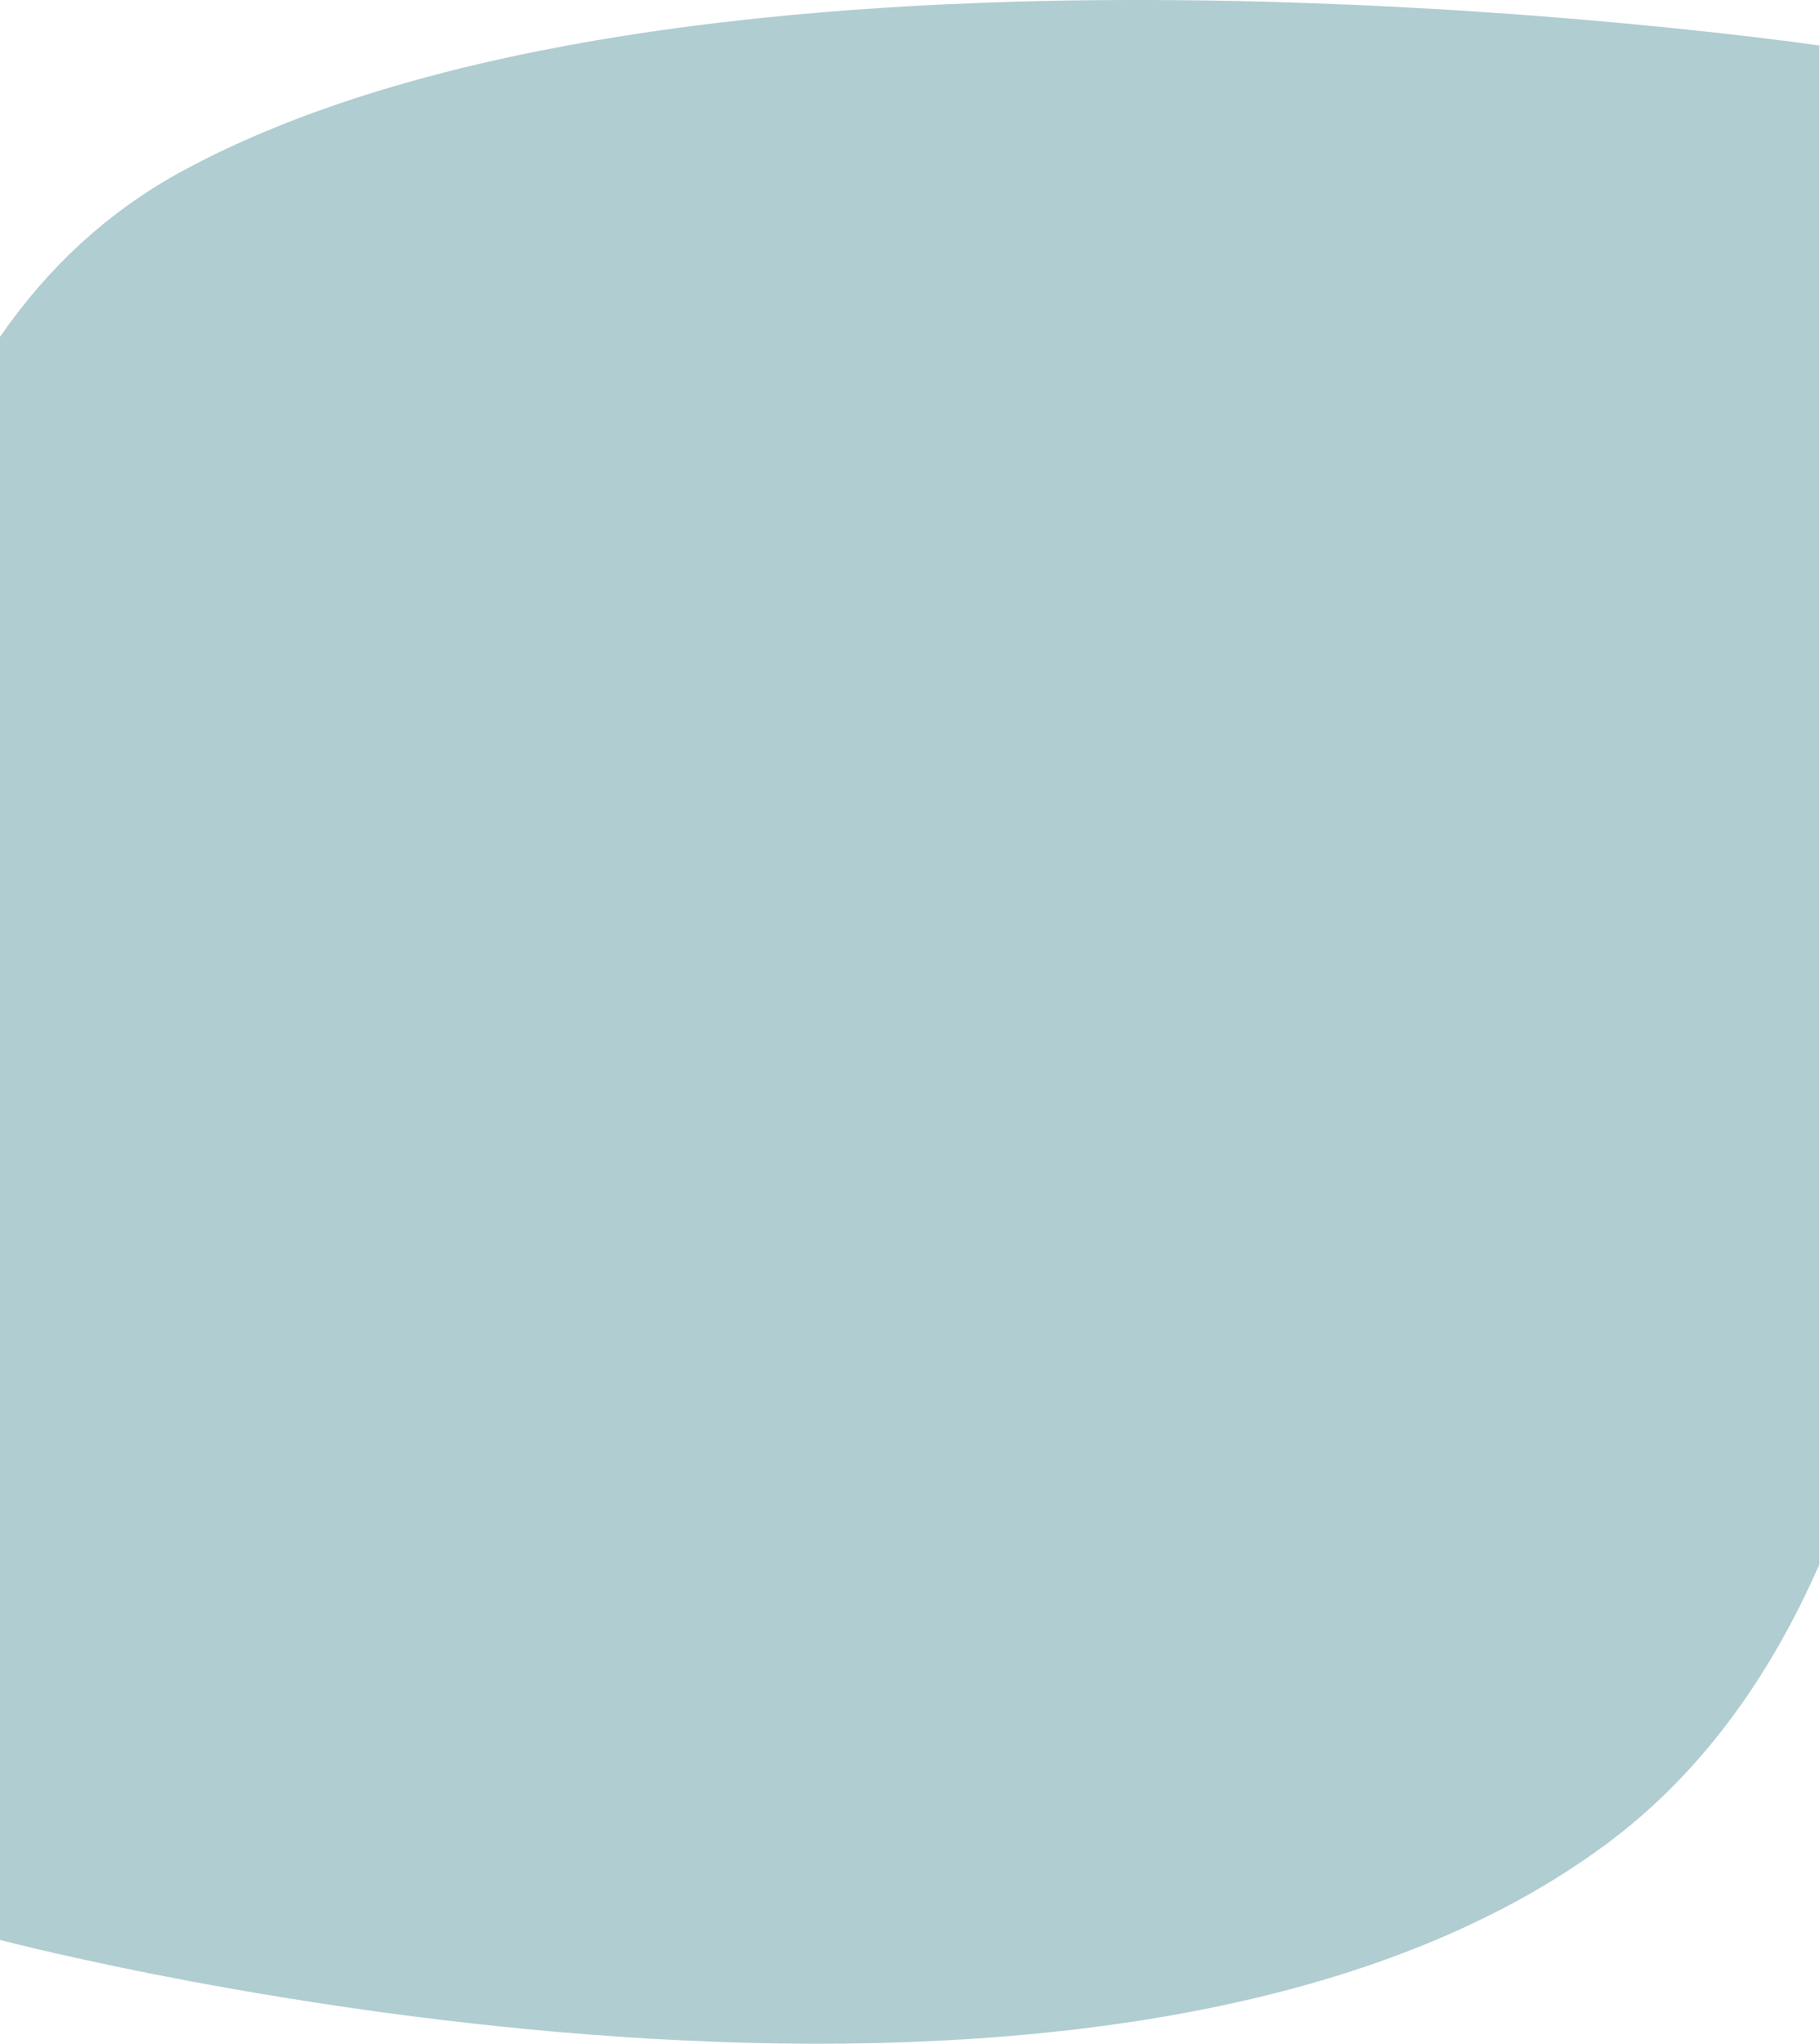
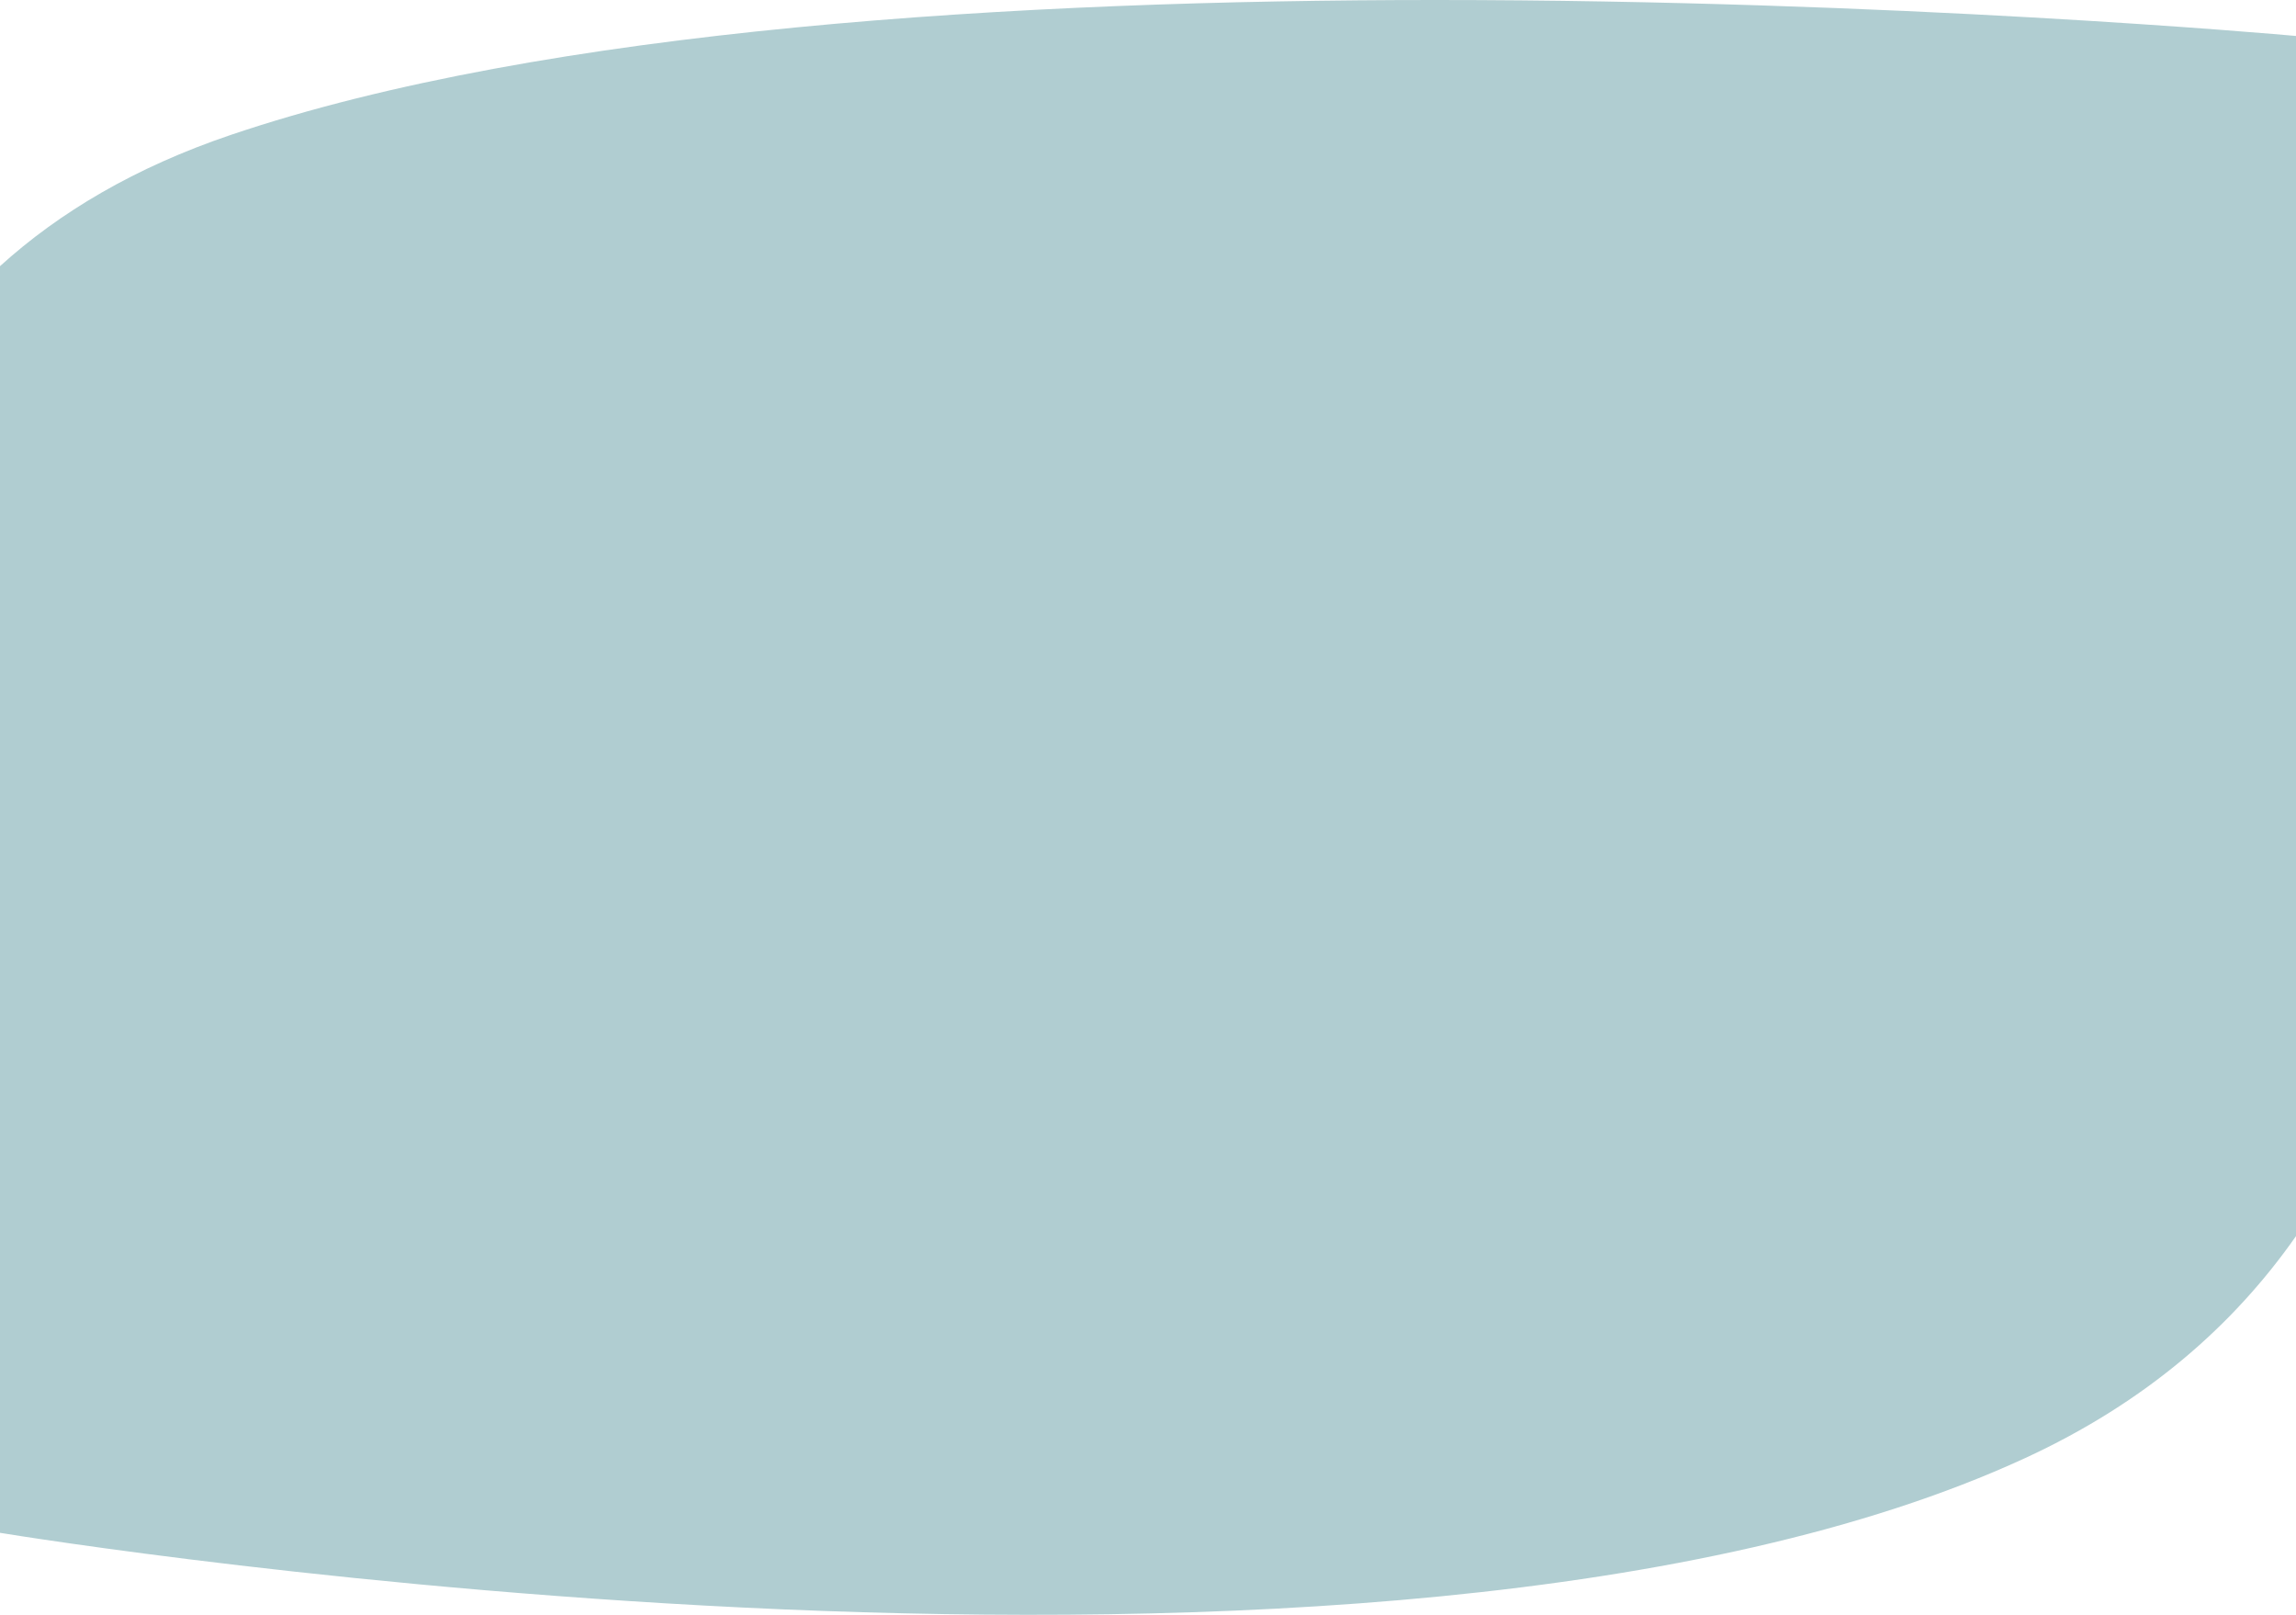
- <svg xmlns="http://www.w3.org/2000/svg" width="1919" height="2156" viewBox="0 0 1919 2156" fill="none">
-   <path fill-rule="evenodd" clip-rule="evenodd" d="M1198.2 0C851.688 0.129 455.668 37.978 192.949 180.07C113.105 223.254 49.727 283.232 0 355.318V2046.21C28.449 2053.67 1151.9 2344.45 1692.45 1946.57C1793.27 1872.36 1866.67 1769.66 1919 1650.12V48.006C1905.39 46.035 1584.17 0.143 1201.77 0C1200.58 0 1199.39 0 1198.2 0Z" fill="#B0CDD1" />
+ <svg xmlns="http://www.w3.org/2000/svg" width="1920" height="1350" viewBox="0 0 1920 1350" fill="none">
+   <path fill-rule="evenodd" clip-rule="evenodd" d="M1200.51 5.91053e-07C853.42 0.004 456.333 23.64 193.049 112.769C113.163 139.813 49.751 177.374 0 222.517V1281.44C28.495 1286.11 1152.51 1468.21 1693.33 1219.04C1794.21 1172.56 1867.64 1108.25 1920 1033.39V30.063C1906.36 28.828 1584.05 0.005 1200.7 5.91053e-07C1200.64 -1.96975e-07 1200.58 -1.9706e-07 1200.51 5.91053e-07Z" fill="#B0CDD1" />
</svg>
